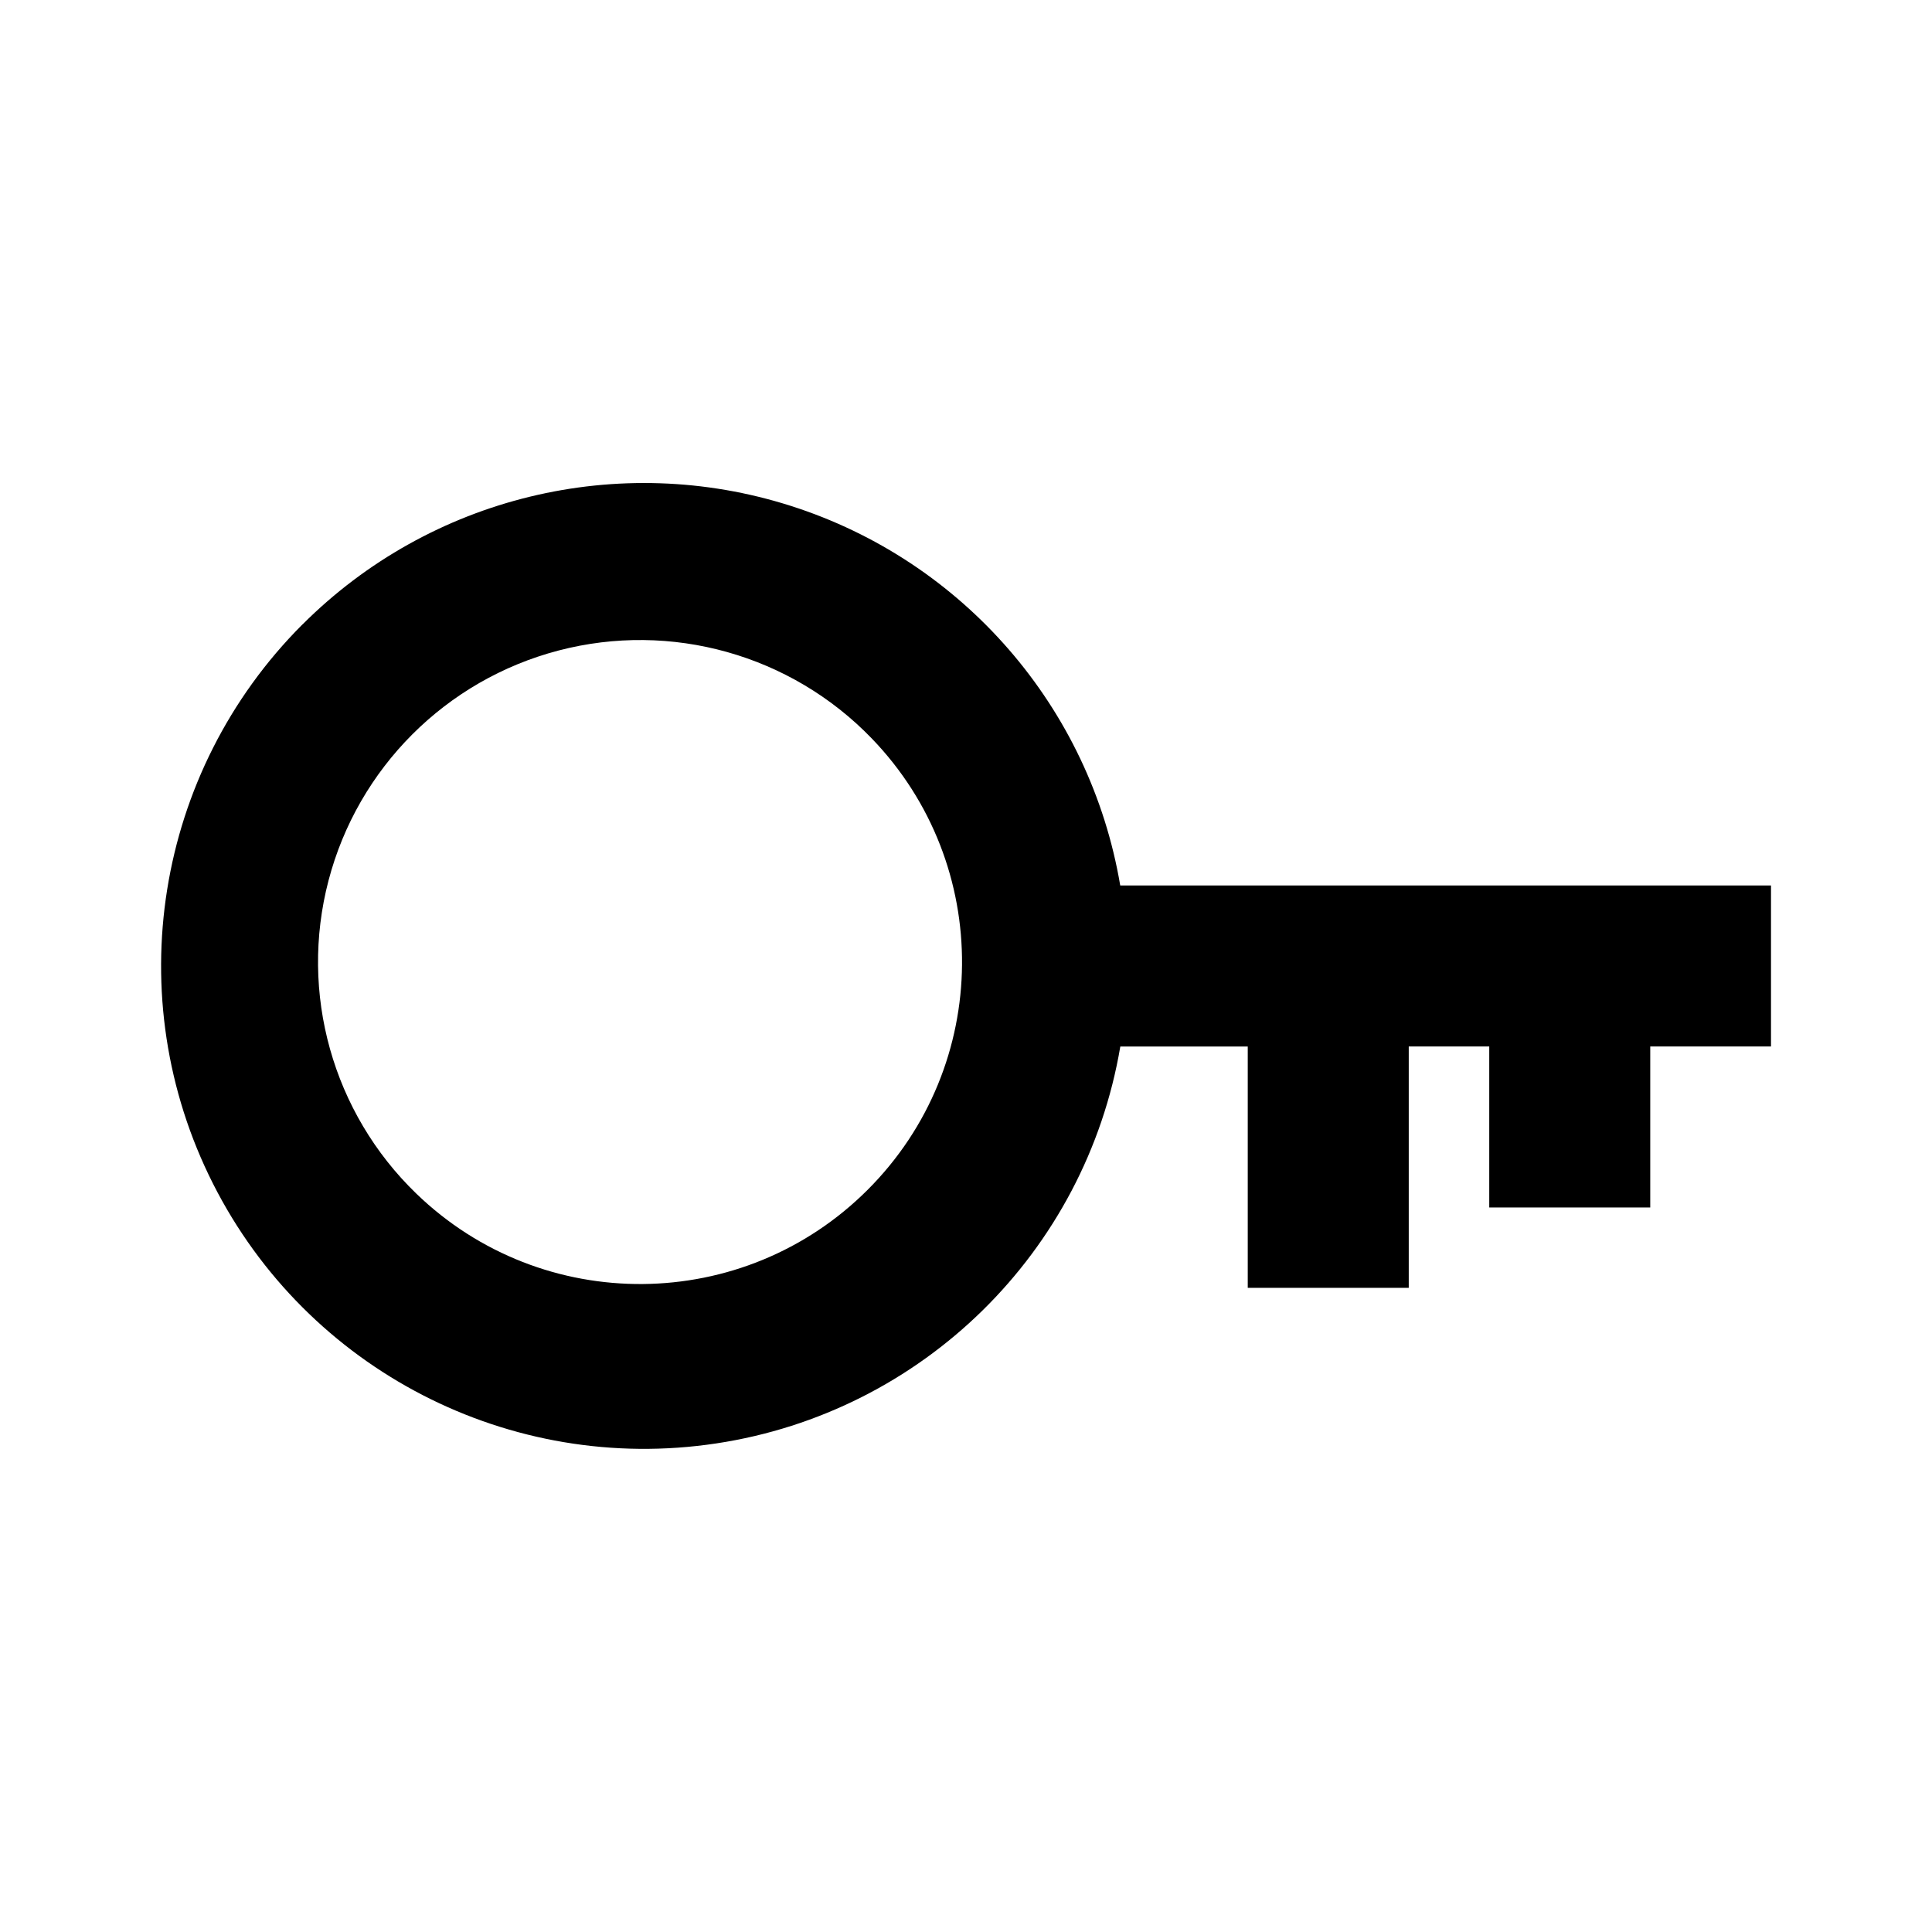
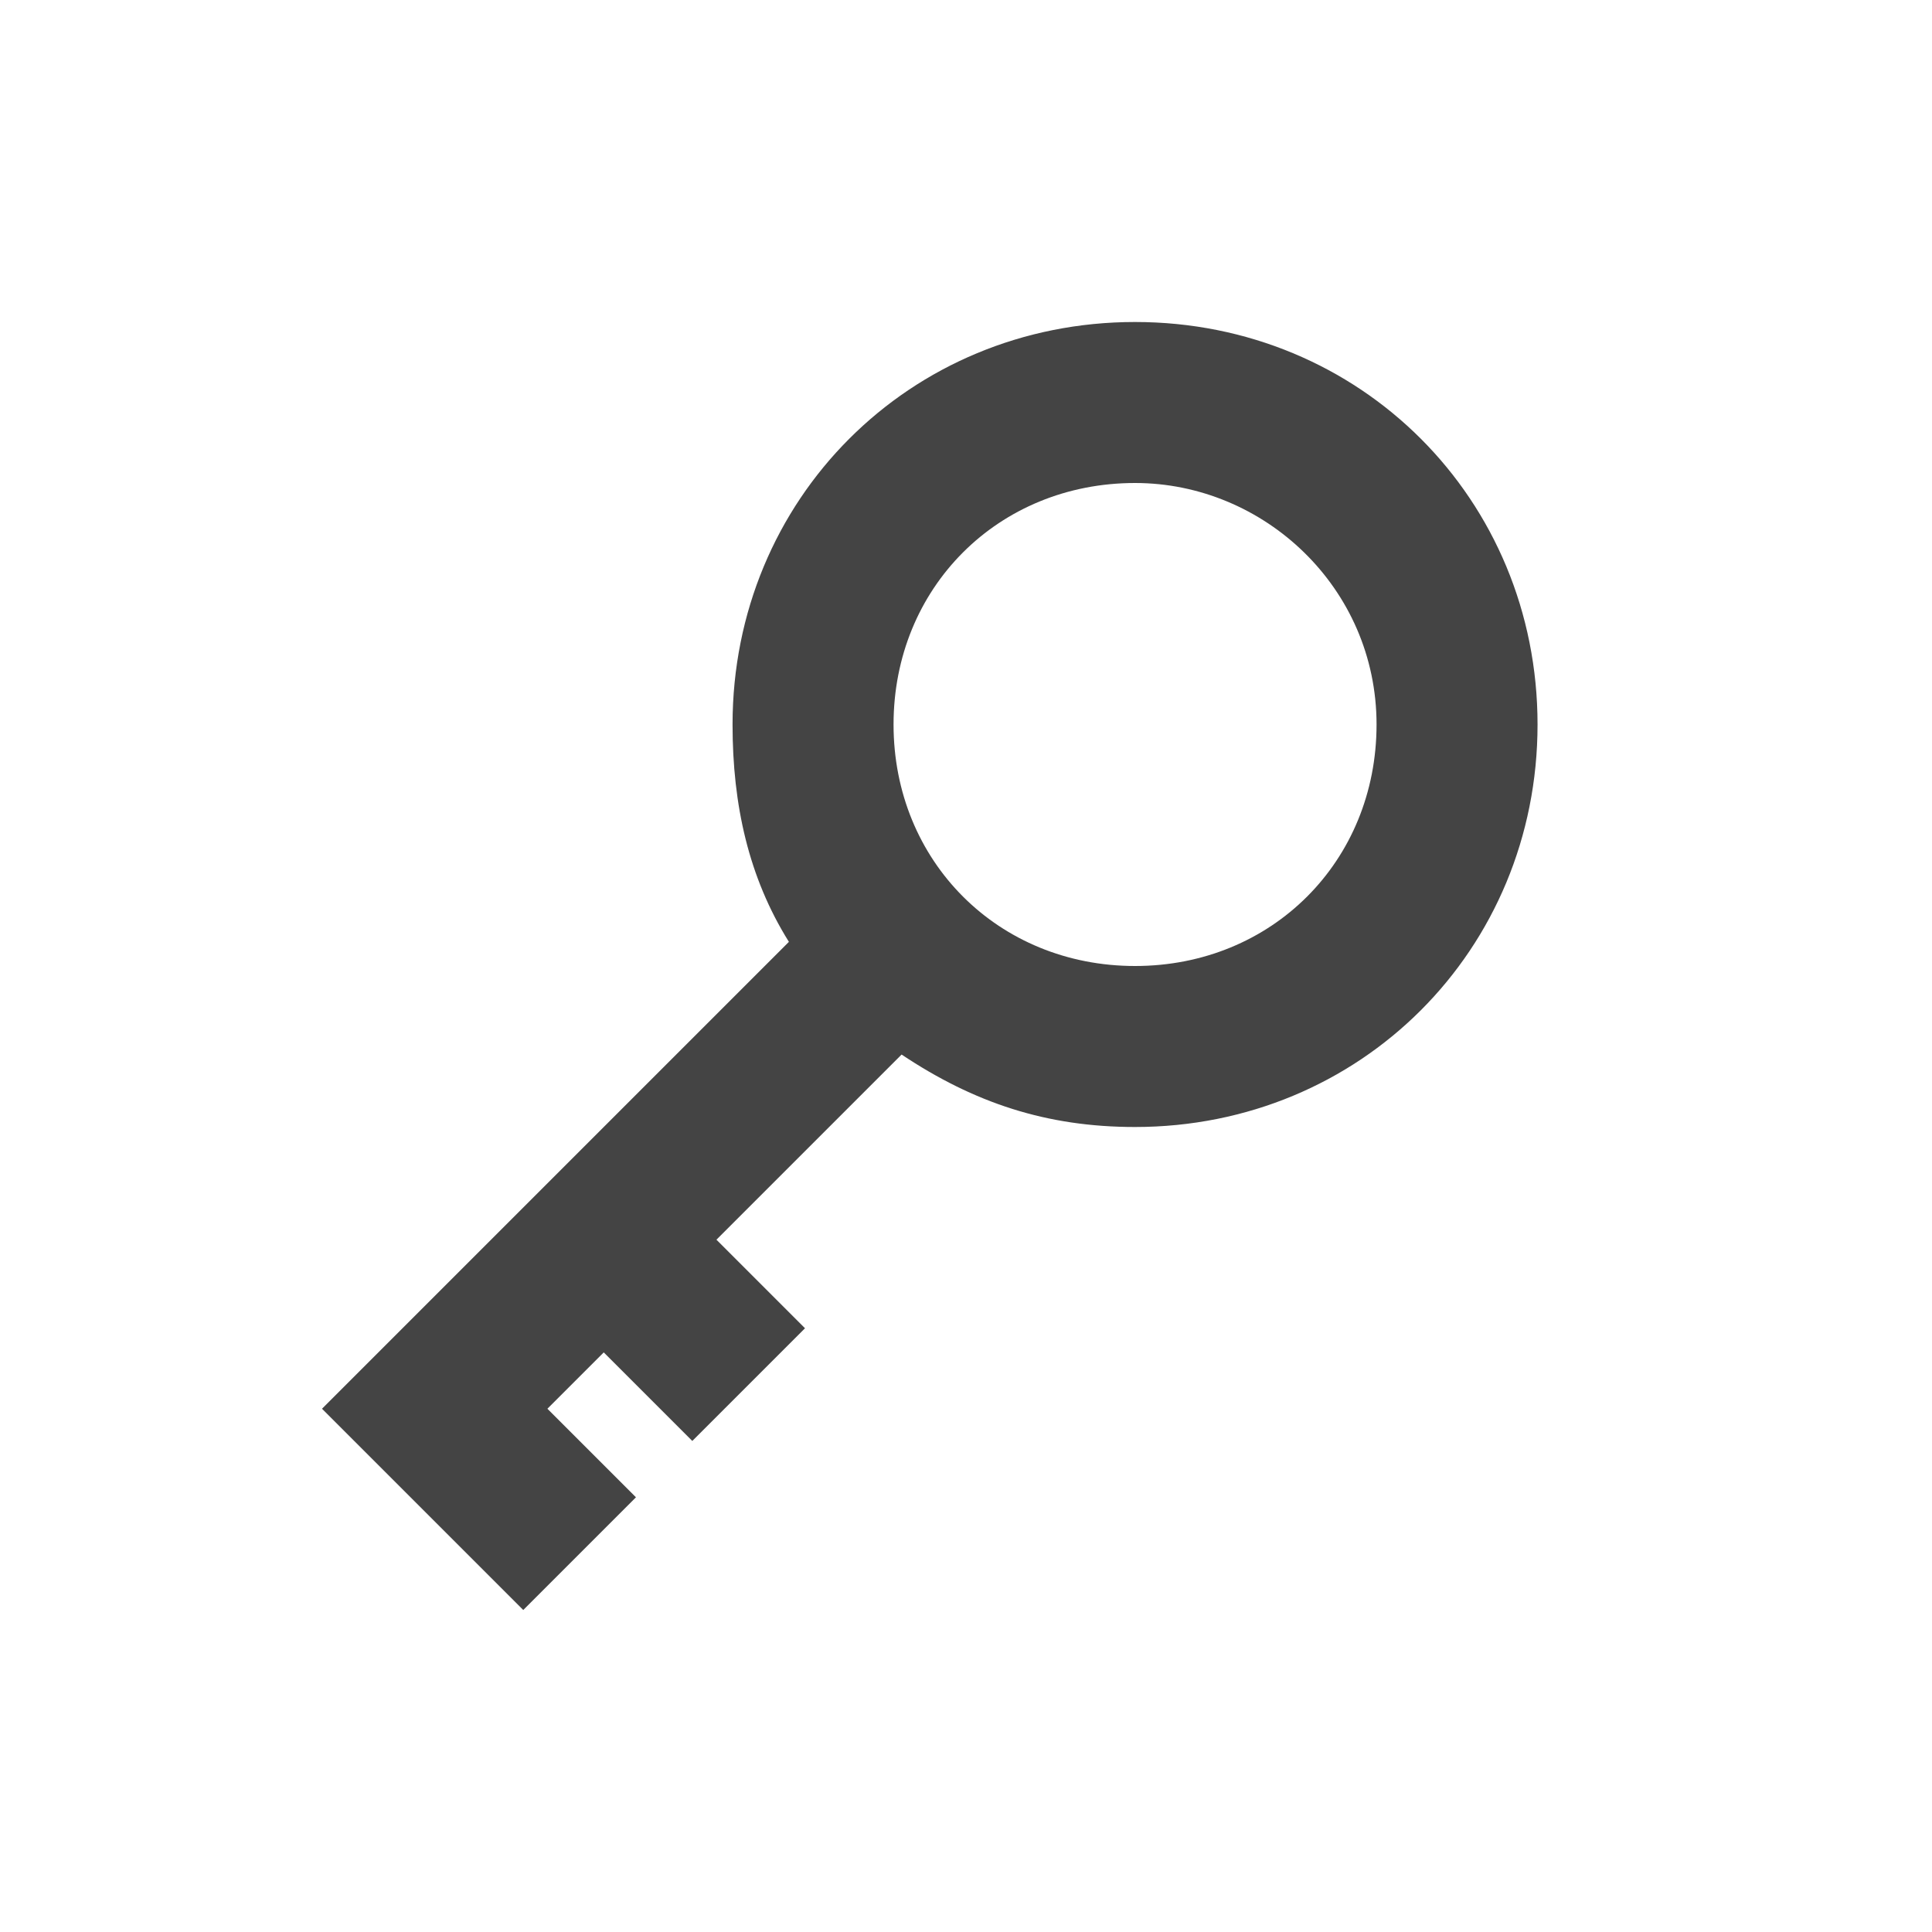
<svg xmlns="http://www.w3.org/2000/svg" class="icon" style="width: 1em;height: 1em;vertical-align: middle;fill: currentColor;overflow: hidden;" viewBox="0 0 1024 1024" version="1.1">
-   <path d="M461.995 391.339a170.667 170.667 0 1 0-241.323 241.323 170.667 170.667 0 0 0 241.323-241.323z m-301.653-60.373A256 256 0 0 1 593.749 469.333H938.667v85.333h-64v85.333h-85.333v-85.333h-42.667v127.915h-85.333V554.667h-67.541a256 256 0 1 1-433.493-223.701z" />
+   <path d="M418.133 499.2c-21.333-34.133-29.867-72.533-29.867-115.2 0-119.467 93.867-213.333 213.333-213.333s213.333 93.867 213.333 213.333-93.867 213.333-213.333 213.333c-46.933 0-85.333-12.8-123.733-38.4l-98.133 98.133 46.933 46.933-59.733 59.733-46.933-46.933-29.867 29.867 46.933 46.933L277.333 853.333 170.667 746.667l247.467-247.467zM601.6 256c-72.533 0-128 55.467-128 128s55.467 128 128 128 128-55.467 128-128-59.733-128-128-128z" fill="#444444" />
</svg>
